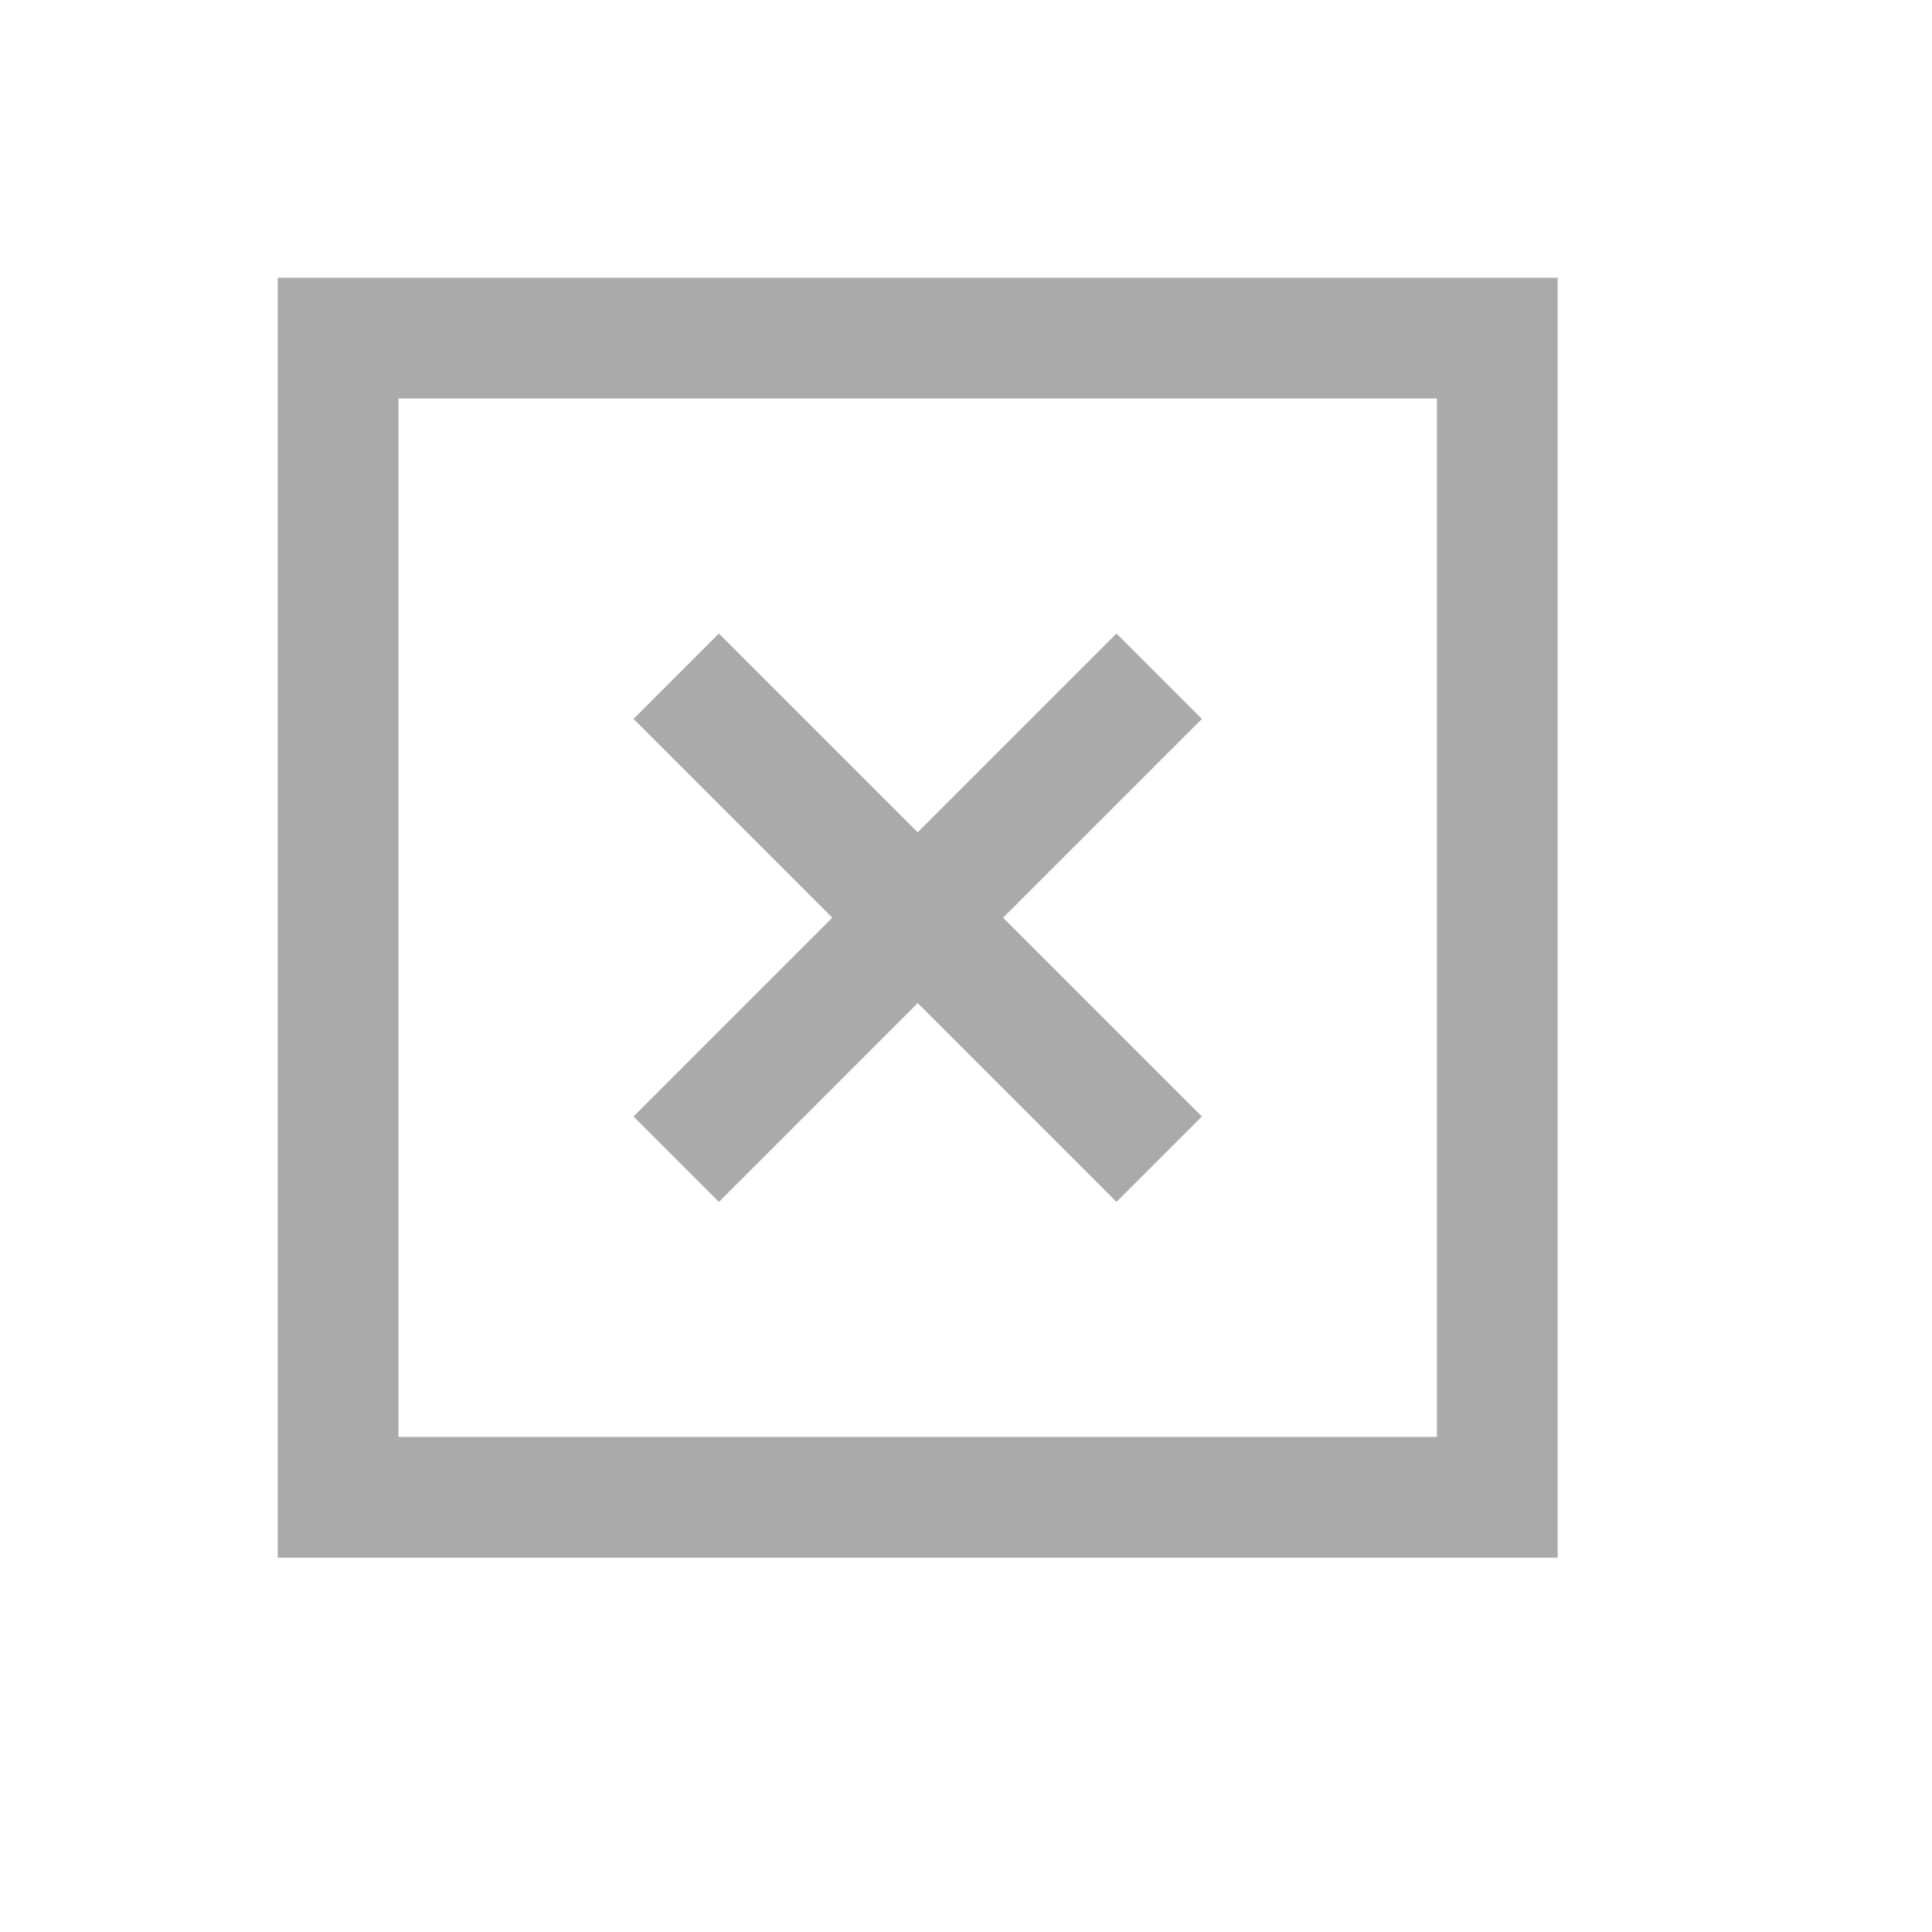
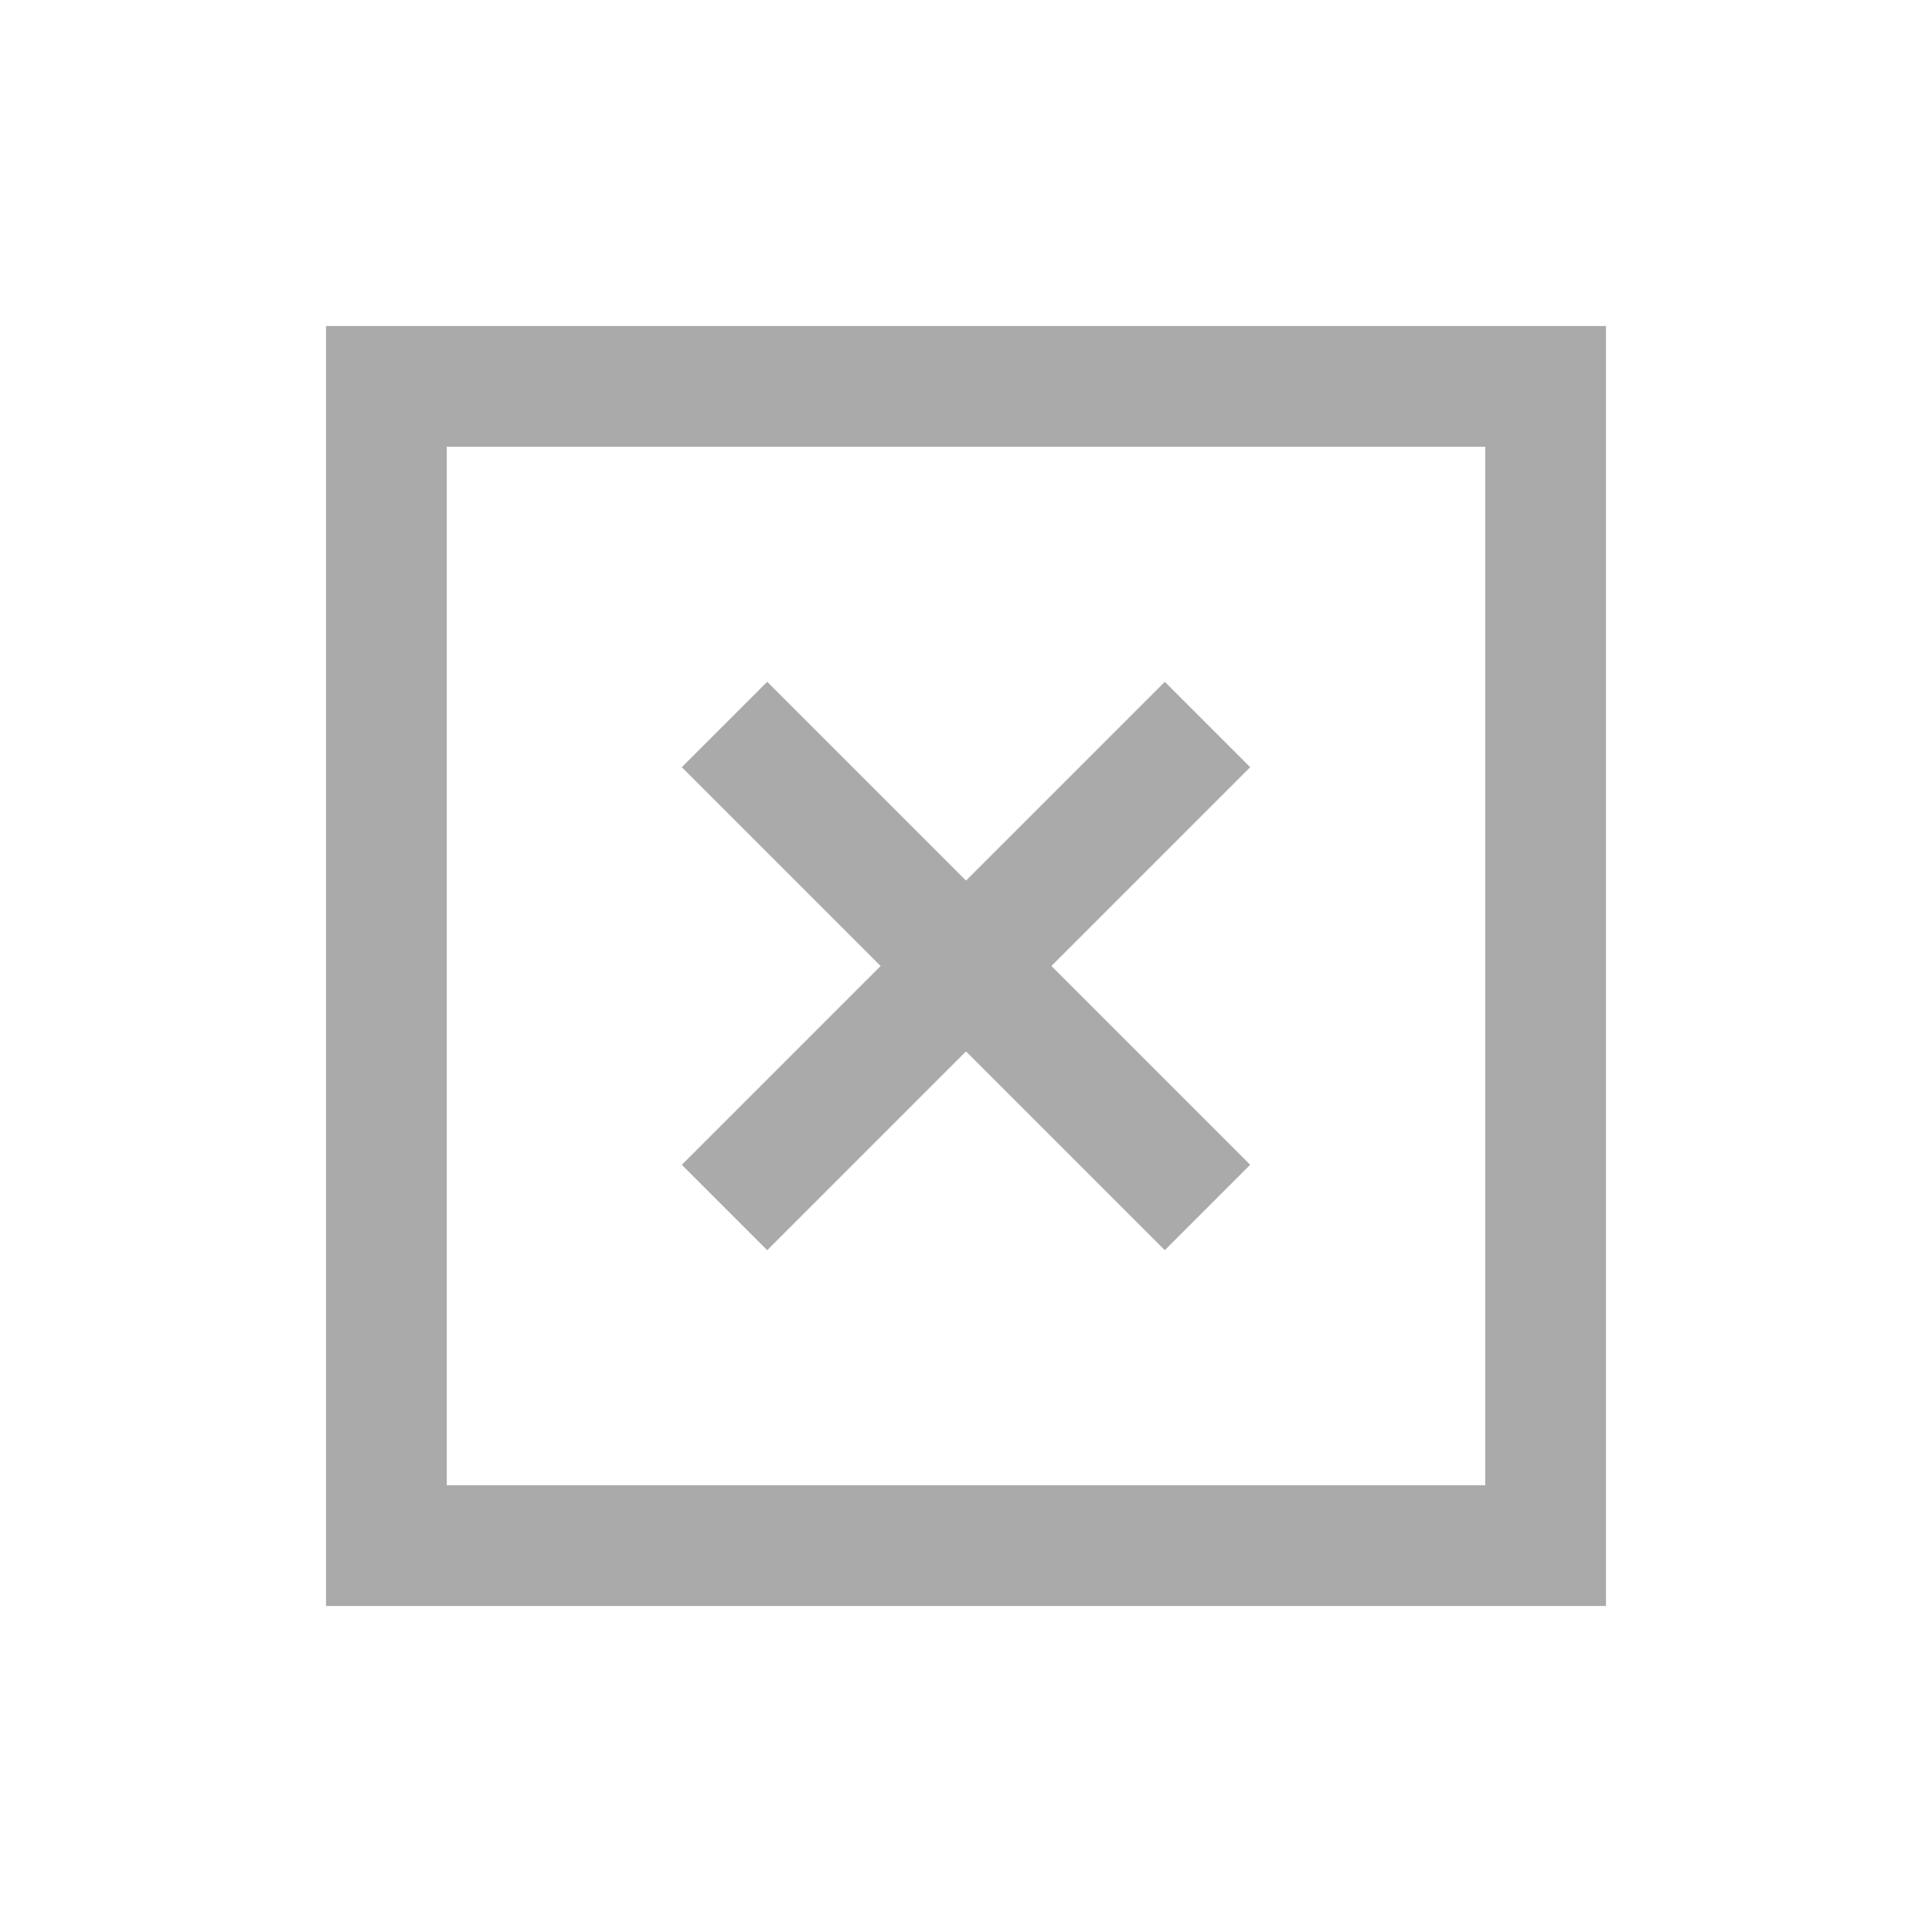
<svg xmlns="http://www.w3.org/2000/svg" class="svg-icon svg-xpmbox x" viewBox="0 0 20 20">
  <g stroke-width="1.25" fill="none" stroke="#aaa">
-     <rect height="12" width="12" x="3.5" y="3.5" />
+     <rect height="12" width="12" x="4" y="4" />
  </g>
  <g stroke-width="1.25" fill="none" stroke="#aaa">
-     <line x1="12" x2="7" y1="7" y2="12" />
-     <line x1="12" x2="7" y1="12" y2="7" />
+     <line x1="12.5" x2="7.5" y1="7.5" y2="12.5" />
+     <line x1="12.5" x2="7.5" y1="12.5" y2="7.5" />
  </g>
</svg>
